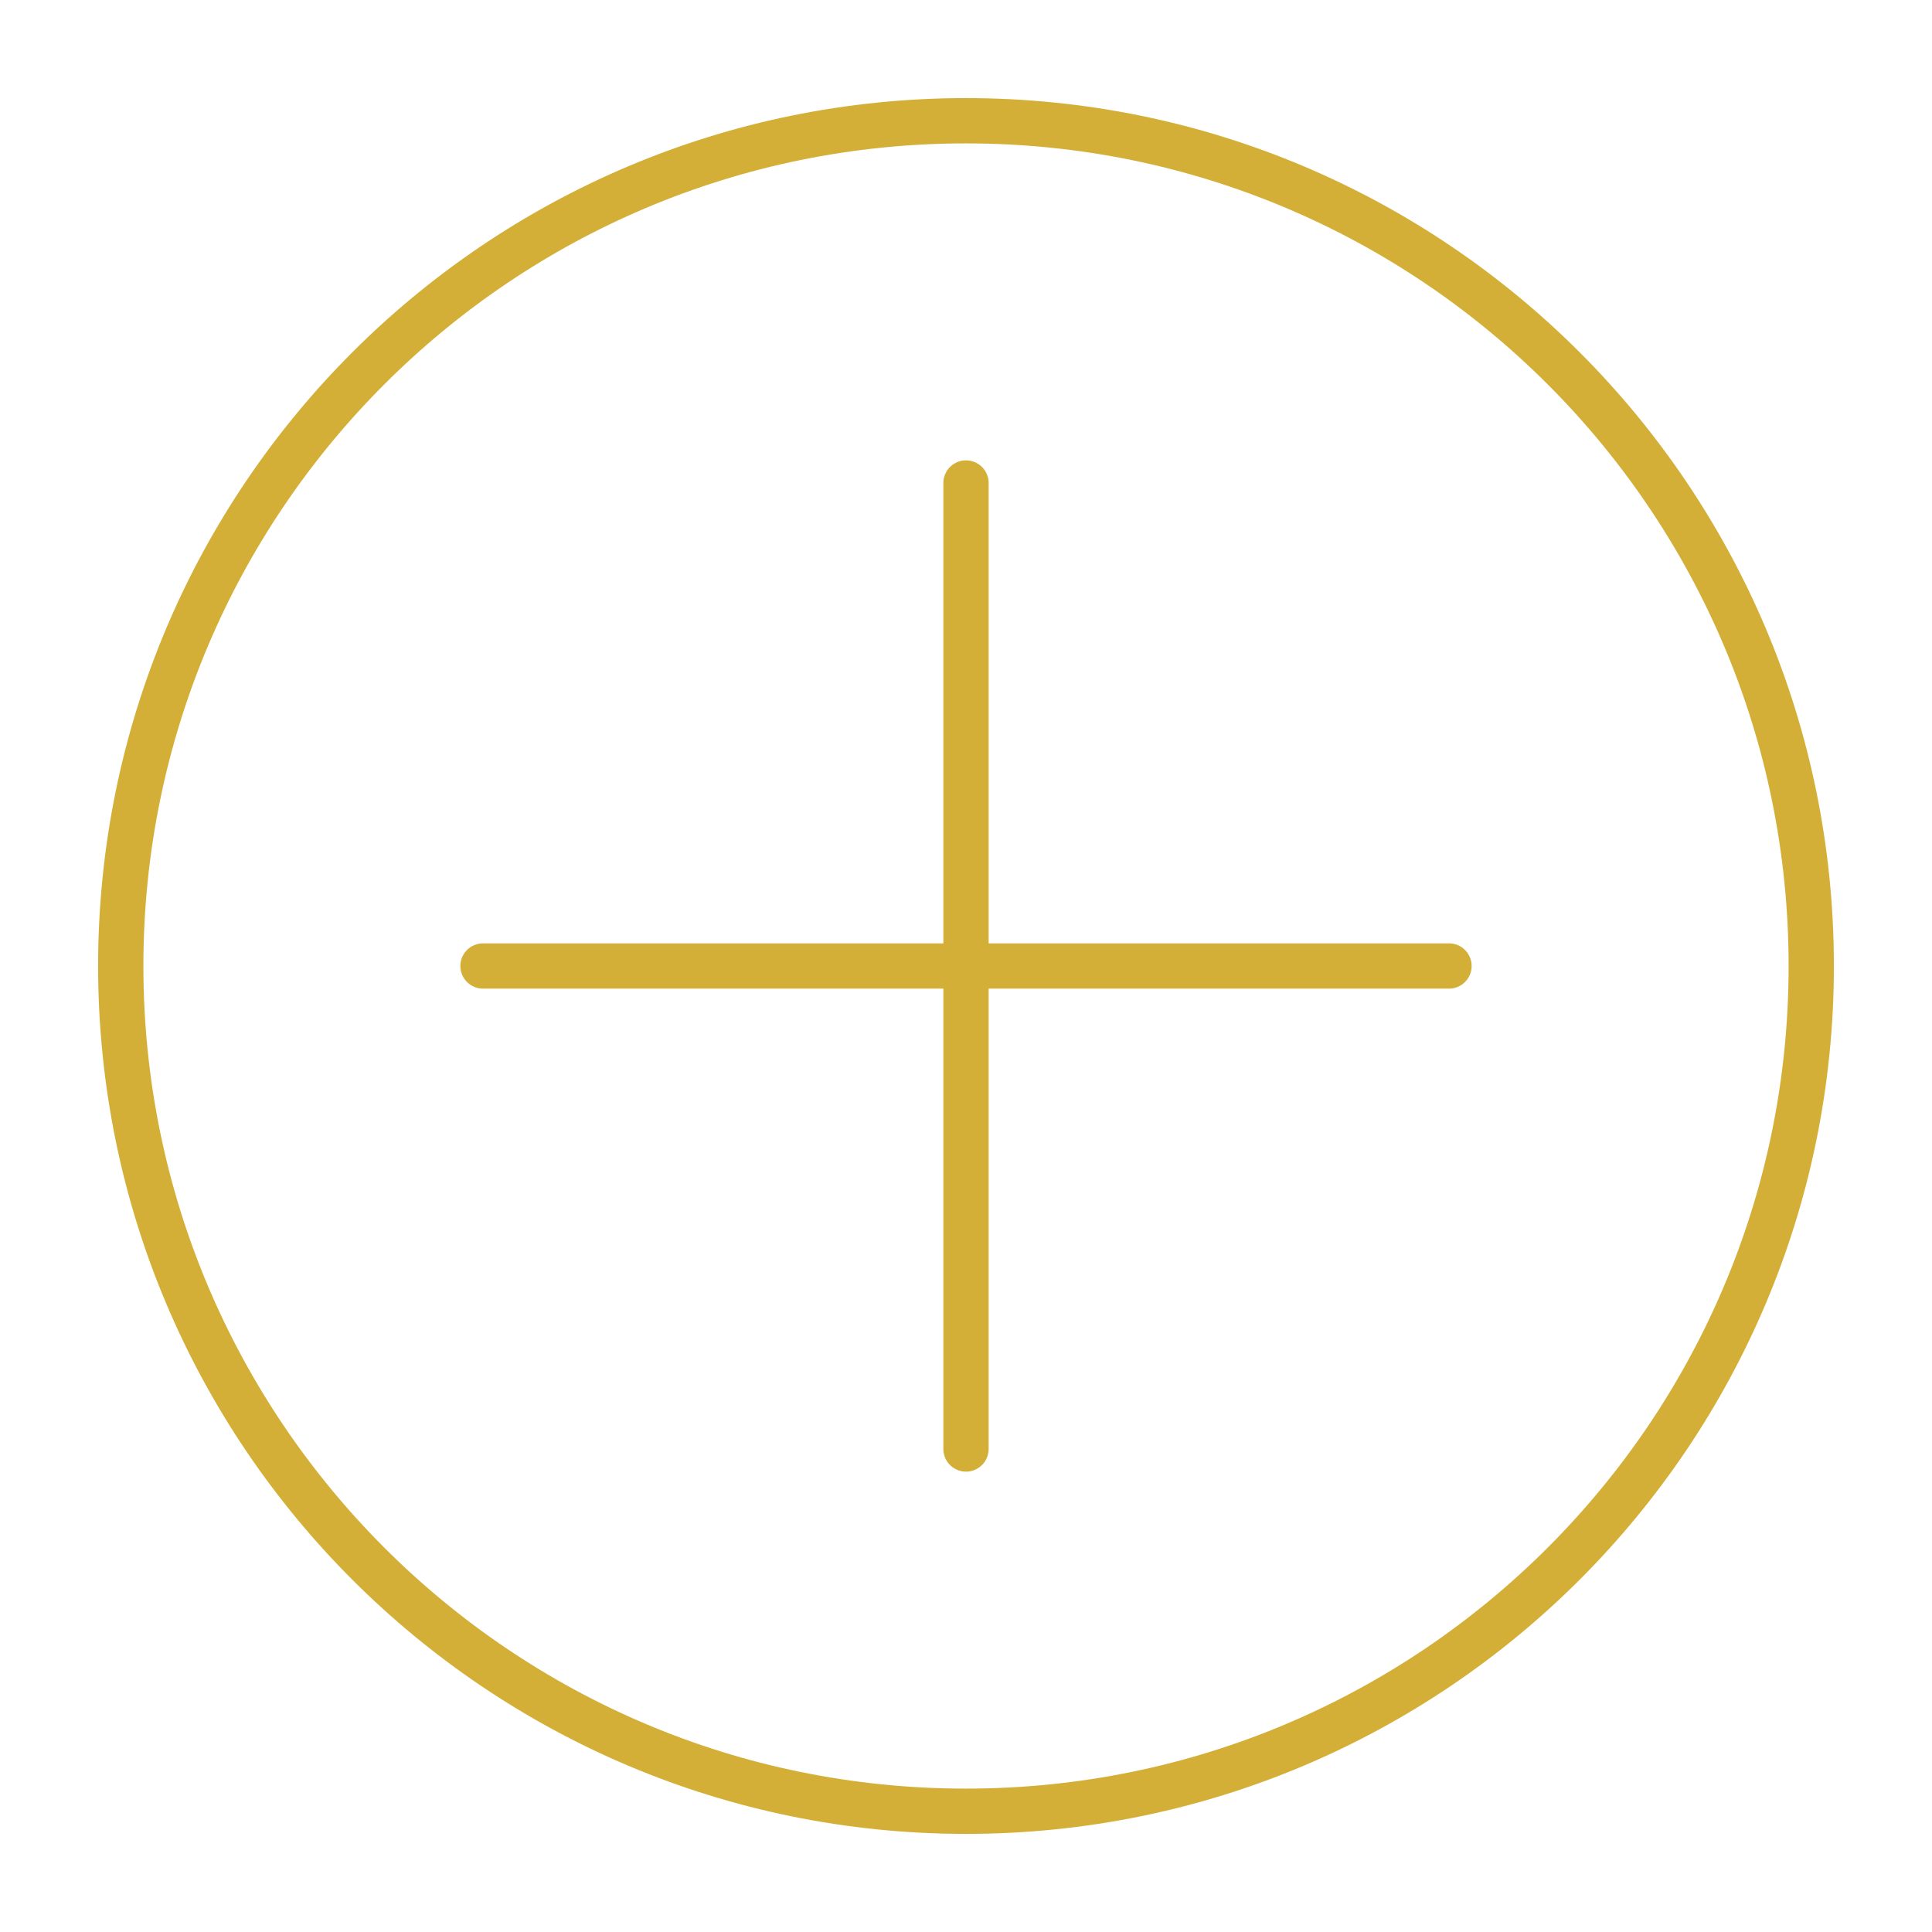
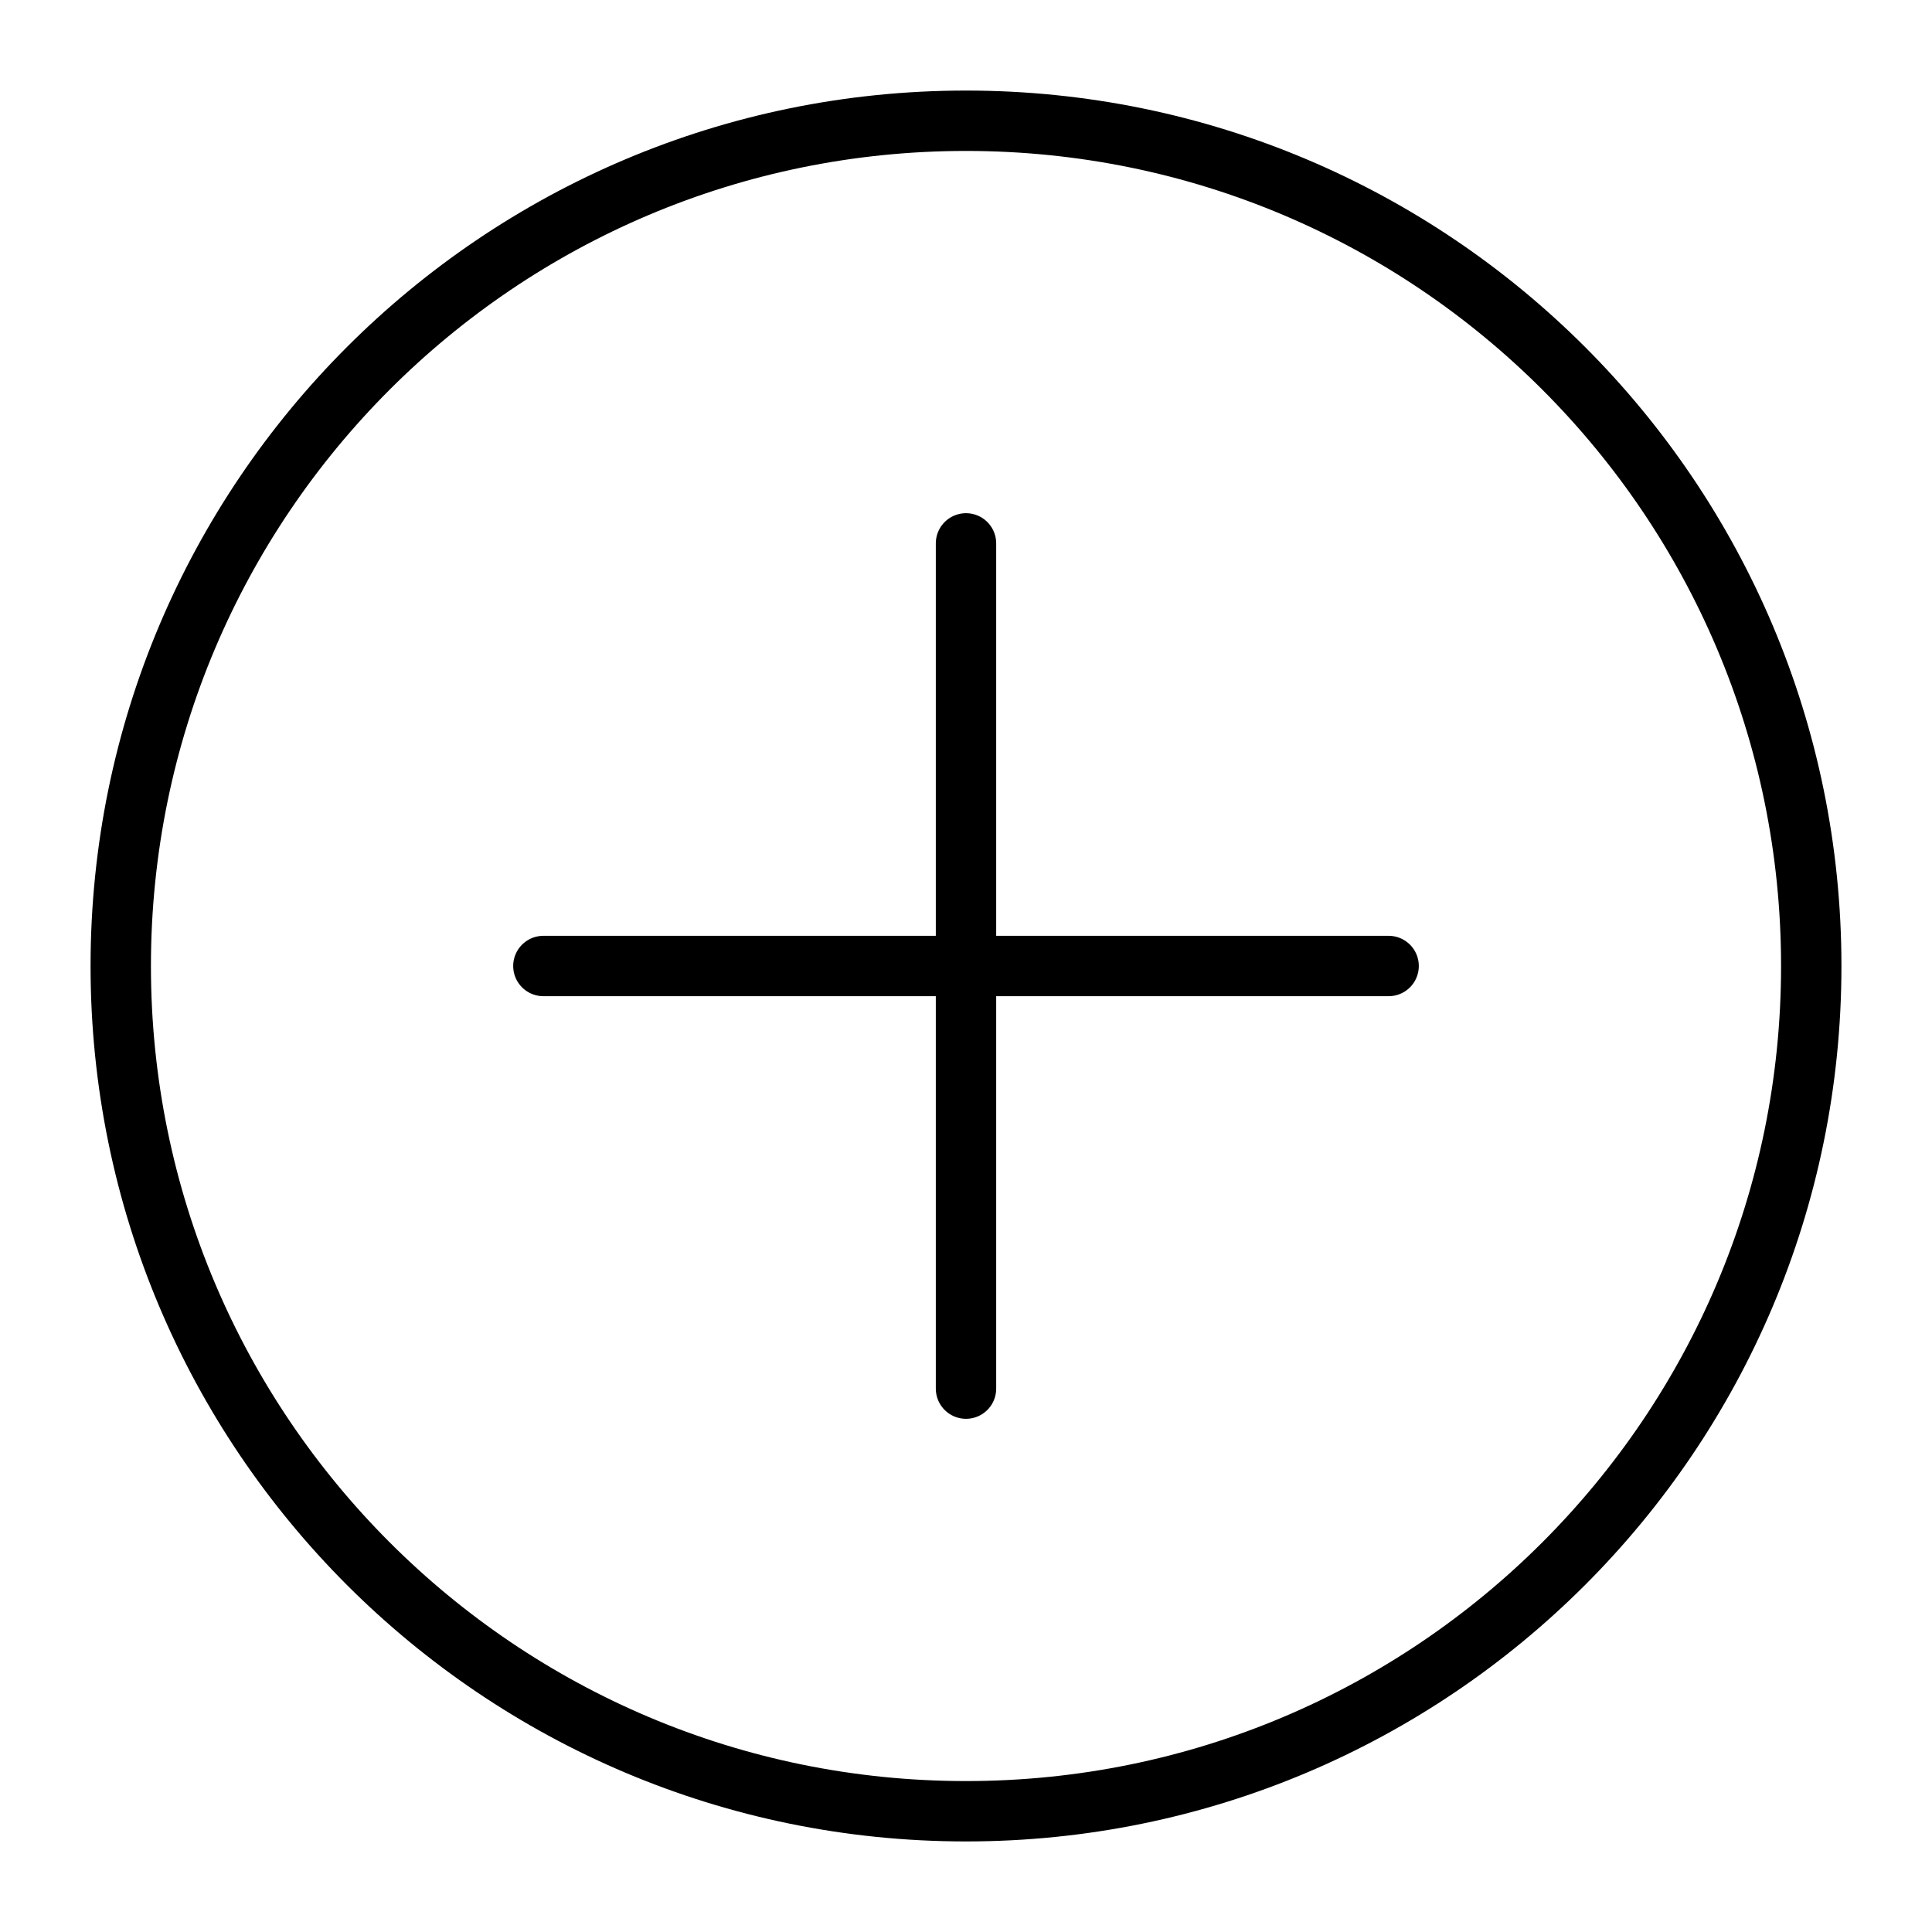
- <svg xmlns="http://www.w3.org/2000/svg" viewBox="0 0 64 64" fill="none" stroke="#D4AF37" stroke-width="1.5" stroke-linecap="round" stroke-linejoin="round">
+ <svg xmlns="http://www.w3.org/2000/svg" viewBox="0 0 64 64" fill="none" stroke="currentColor" stroke-width="2" stroke-linecap="round" stroke-linejoin="round">
  <circle cx="32" cy="32" r="28" />
-   <path d="M32 16v32M16 32h32" />
+   <path d="M32 18v28" />
+   <path d="M18 32h28" />
</svg>
